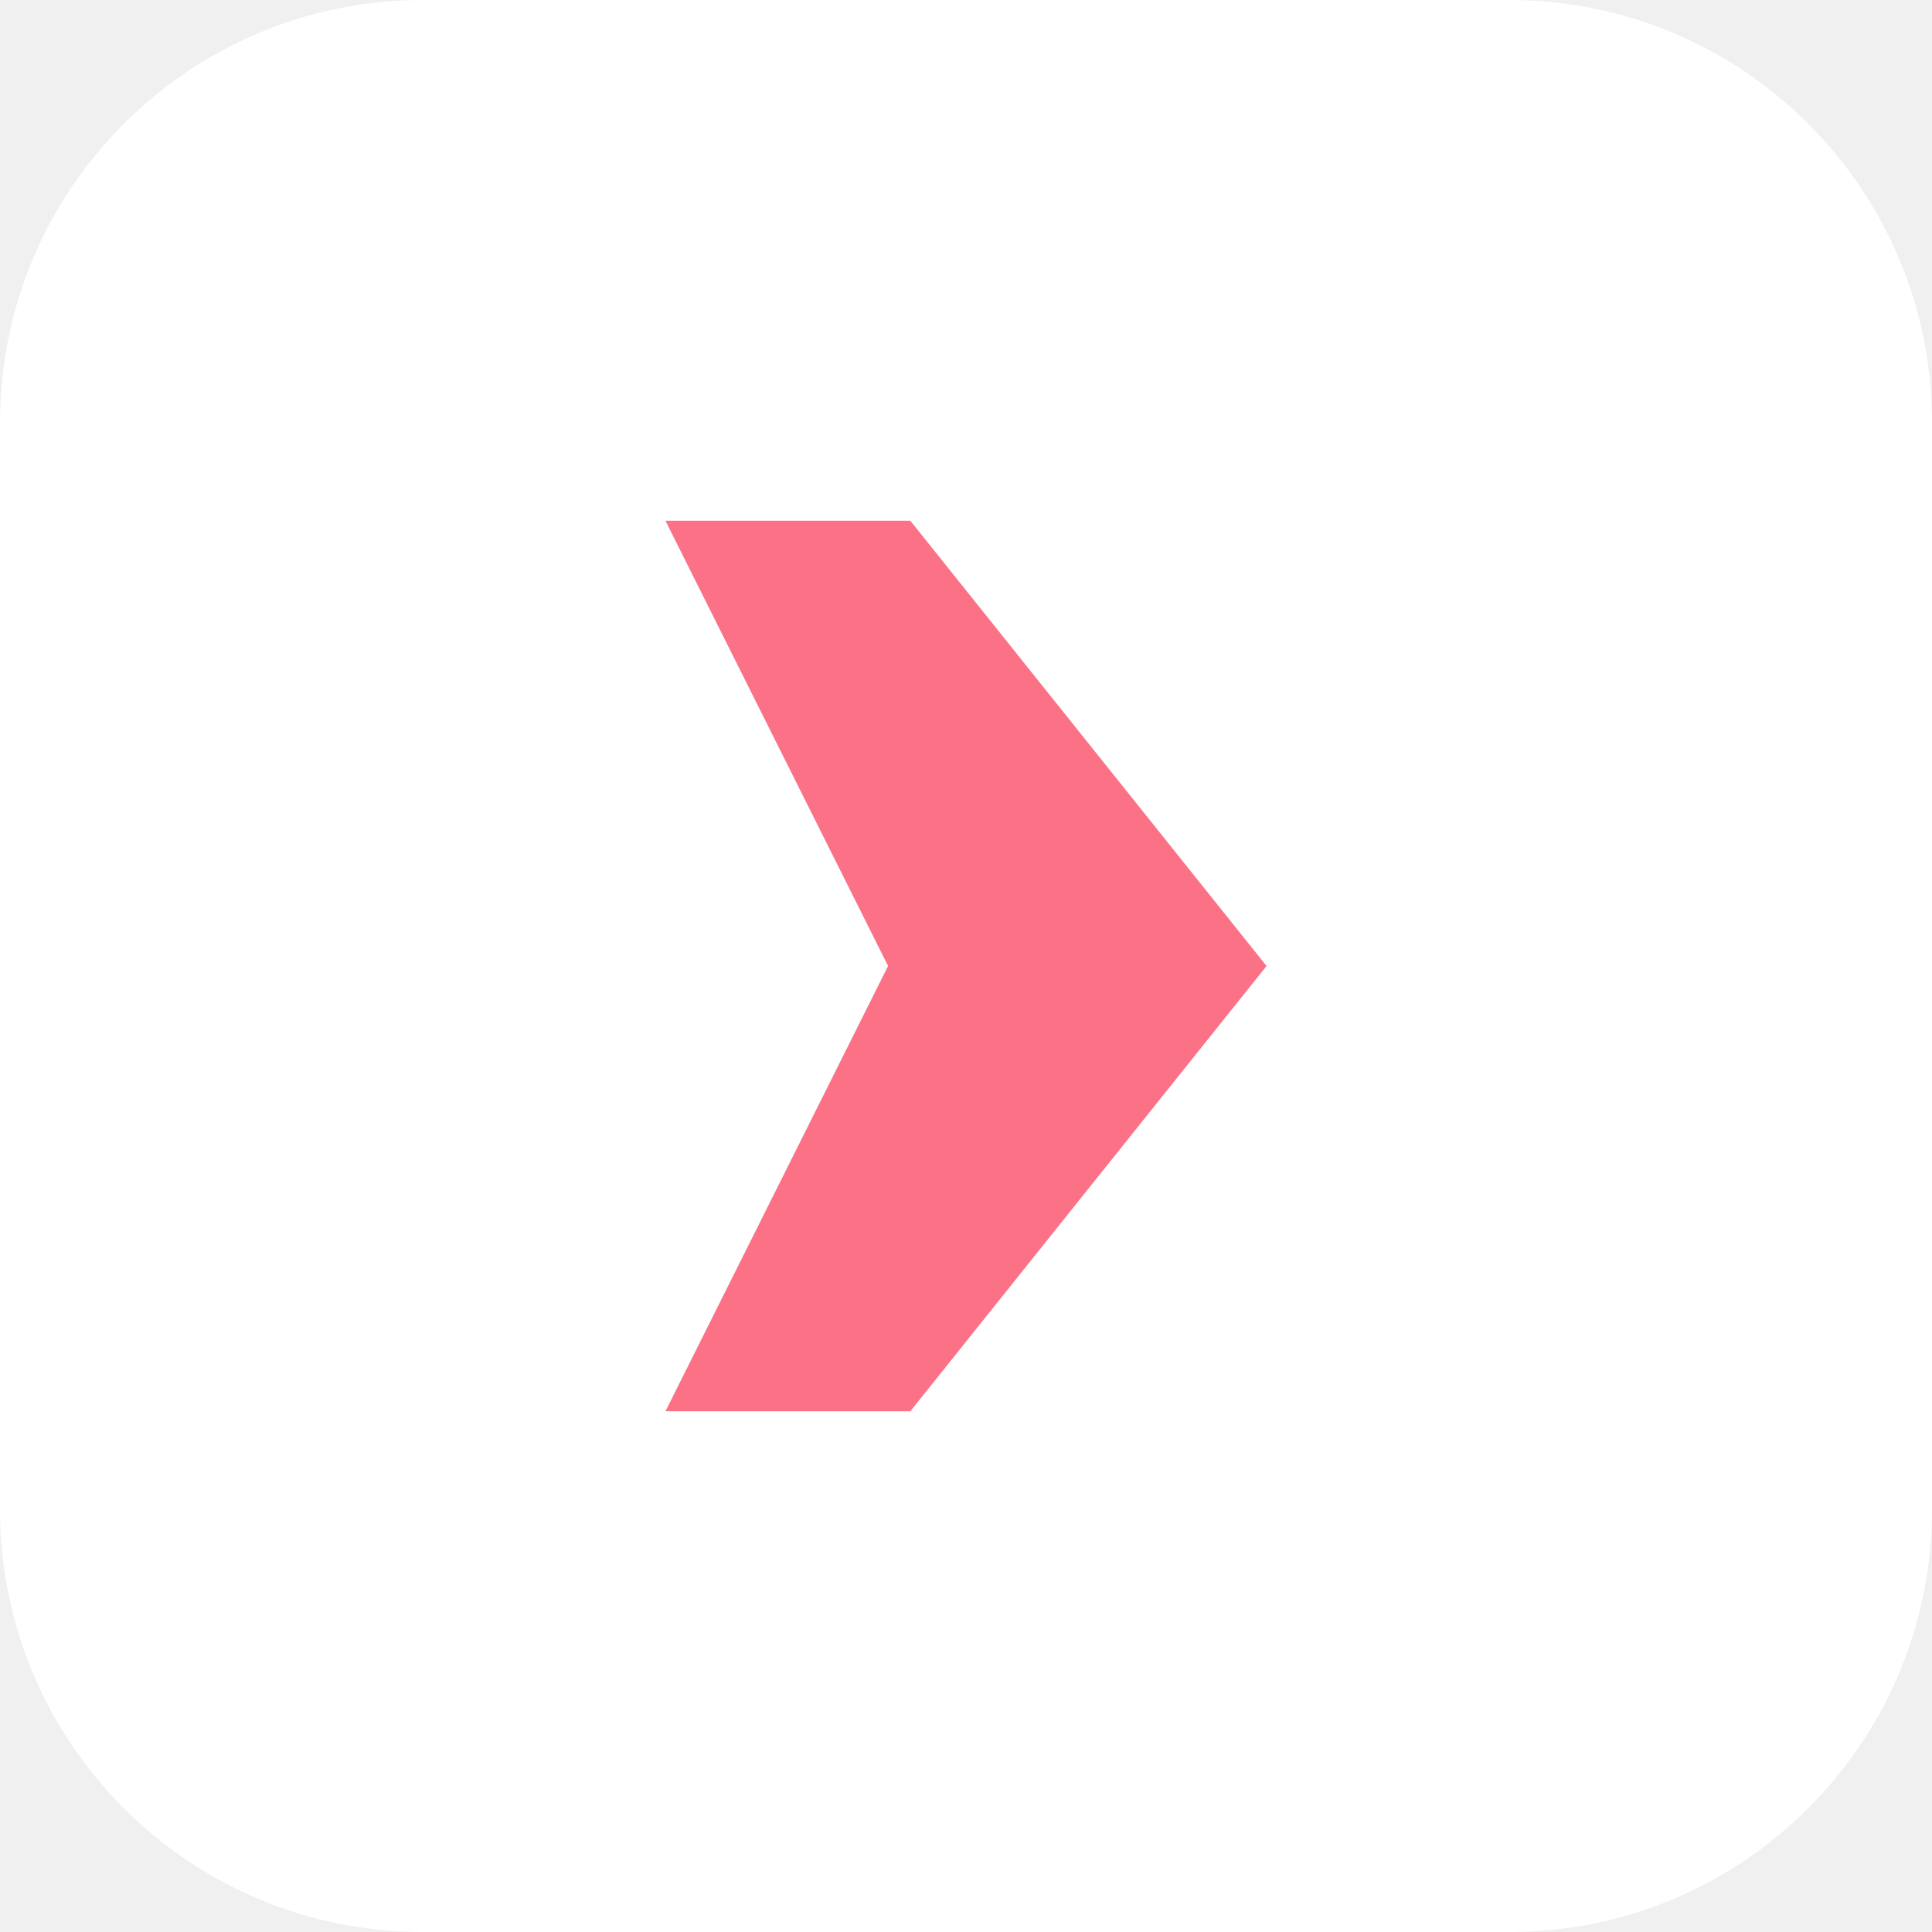
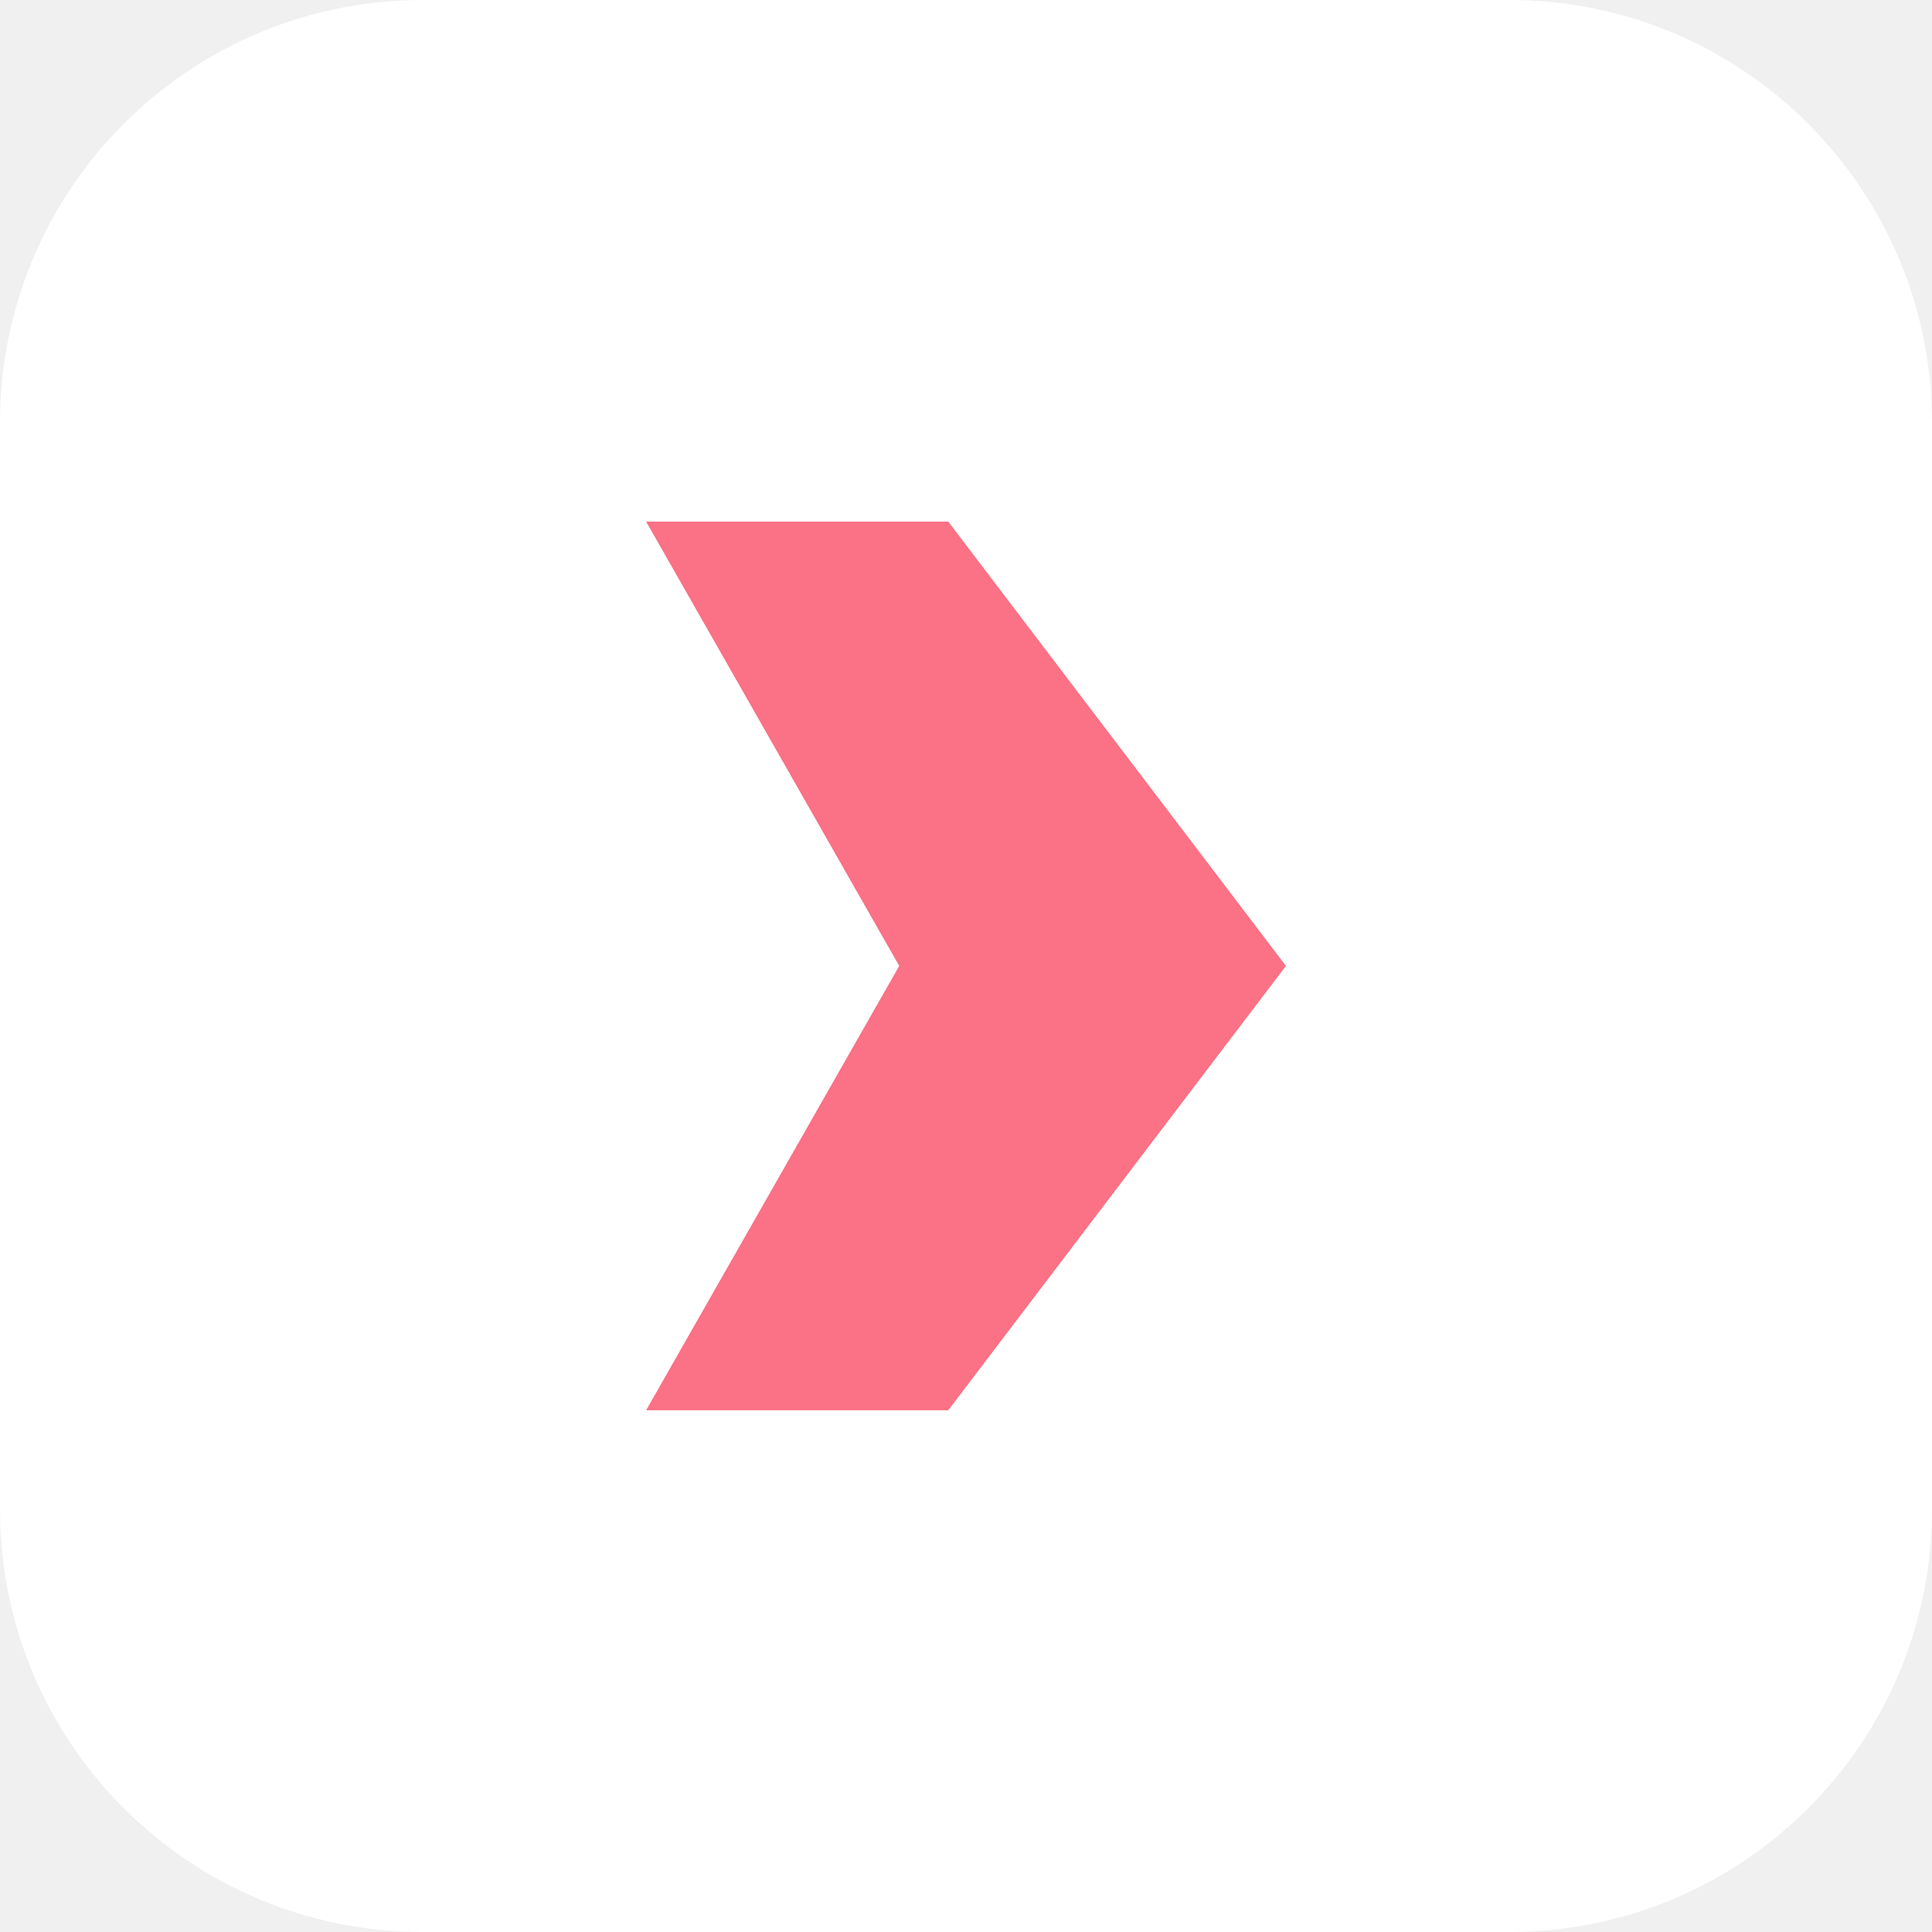
<svg xmlns="http://www.w3.org/2000/svg" viewBox="0 0 1024 1024" fill="none" shape-rendering="geometricPrecision">
  <defs>
-     <linearGradient id="accent" x1="353" y1="276" x2="671" y2="748" gradientUnits="userSpaceOnUse">
+     <linearGradient id="accent" x1="314" y1="248" x2="691" y2="719" gradientUnits="userSpaceOnUse">
      <stop offset="0" stop-color="#fb7185" />
+       <stop offset=".5" stop-color="#f43f5e" />
      <stop offset="1" stop-color="#e11d48" />
    </linearGradient>
  </defs>
  <rect width="1024" height="1024" rx="224" fill="#ffffff" />
-   <g transform="translate(211.1 181.6) scale(5.9)">
-     <path d="M24 16H46L78 56L46 96H24L44 56L24 16Z" fill="url(#accent)" />
+   <g transform="translate(314.2 248.2) scale(4.710)">
+     <path d="M6 6 L40 6 L78.0 56.0 L40 106 L6 106 L34.48 56.0 Z" fill="url(#accent)" />
  </g>
</svg>
